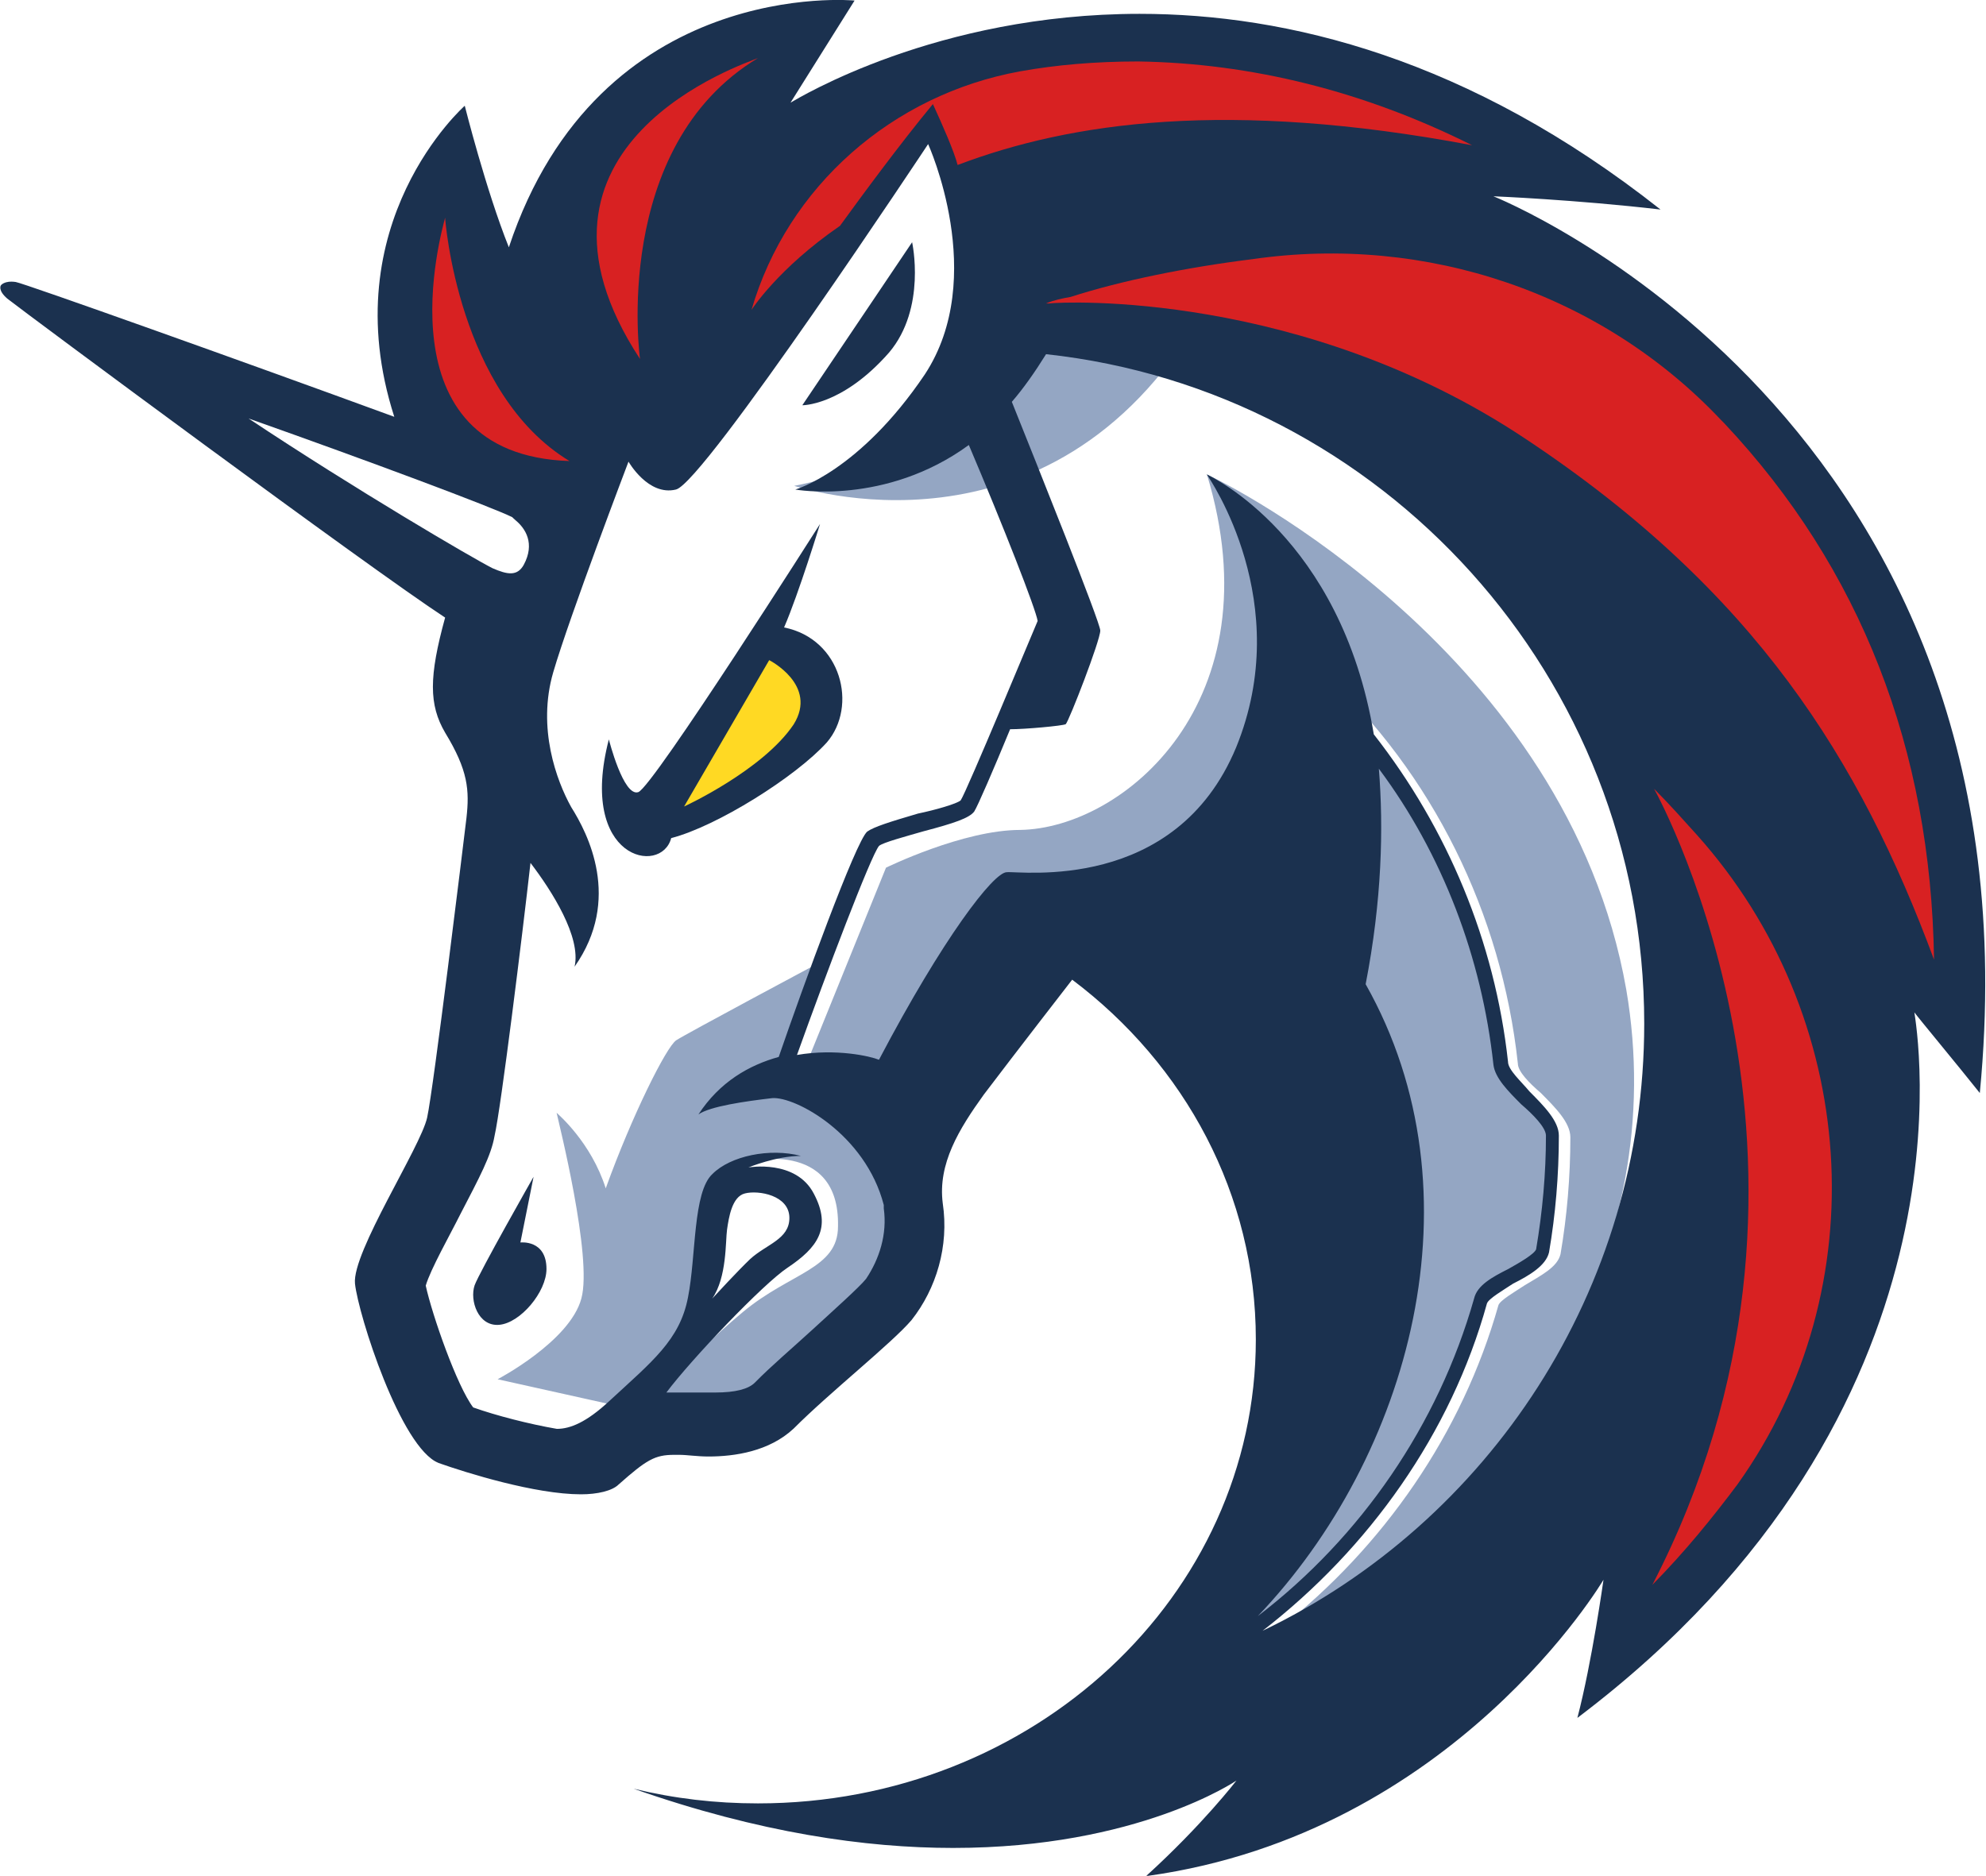
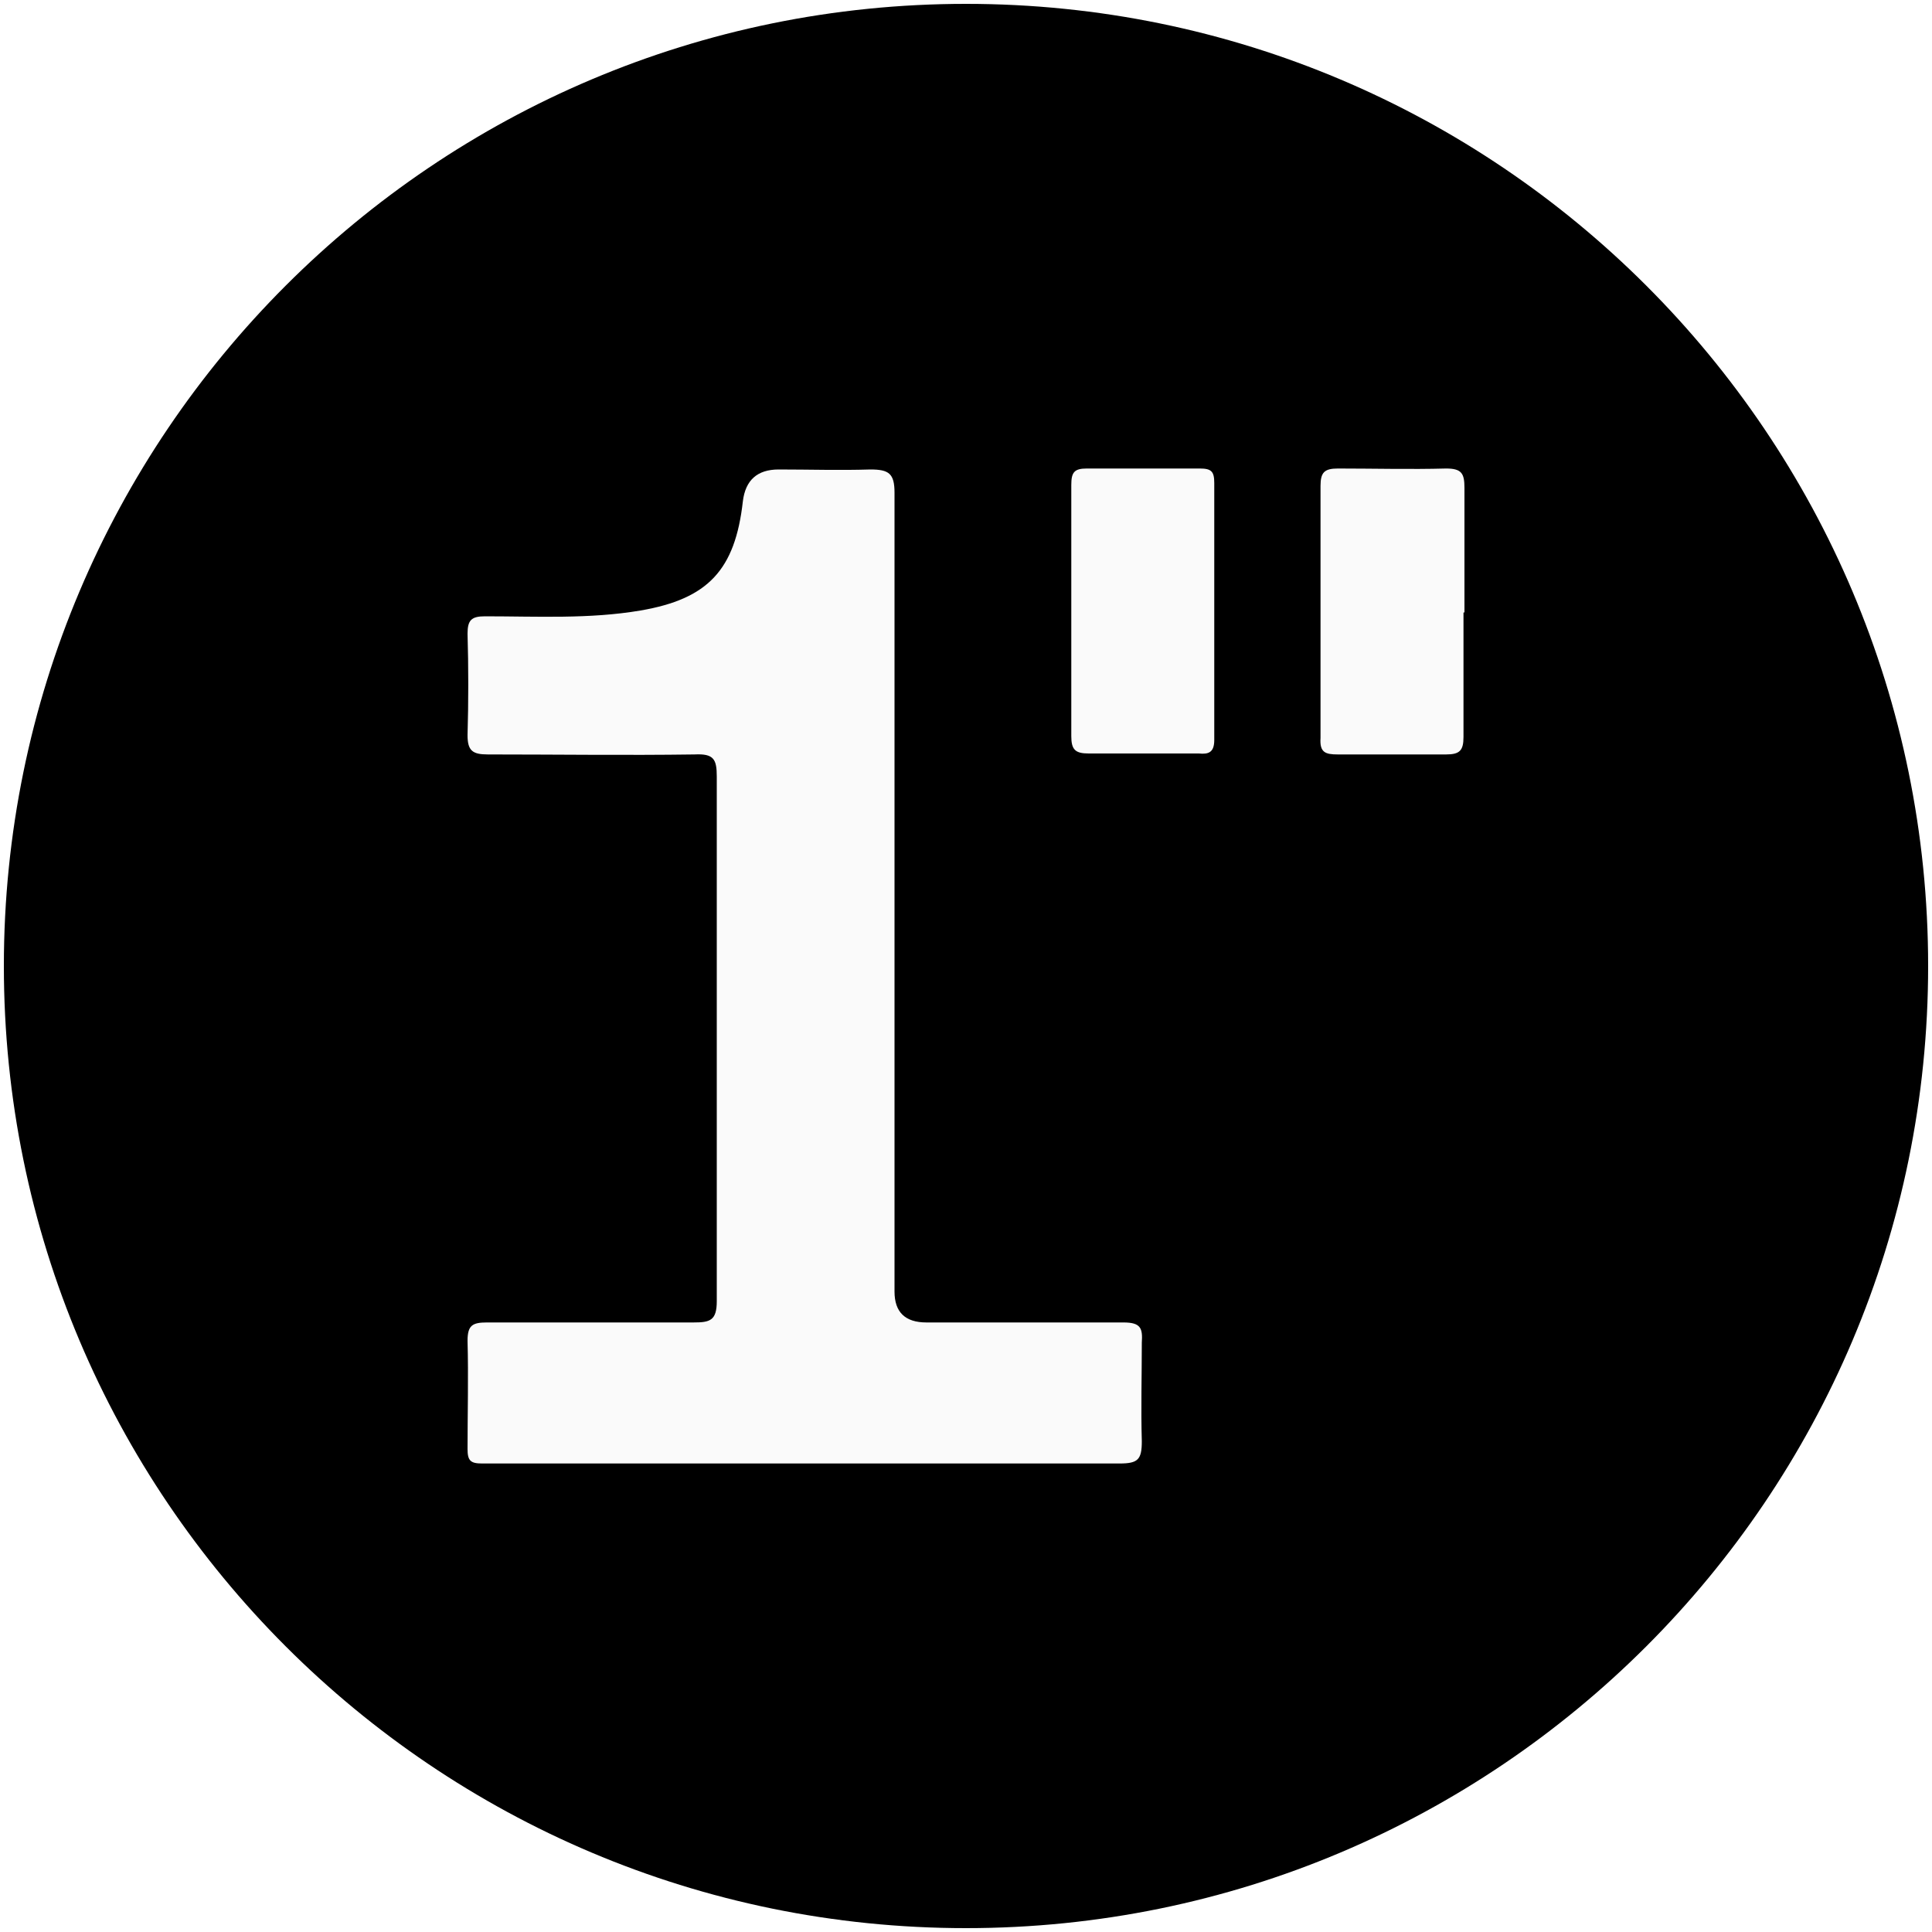
- <svg xmlns="http://www.w3.org/2000/svg" width="200px" height="px" viewBox="0 0 199 188" version="1.1">
-   <g id="surface1">
-     <path style=" stroke:none;fill-rule:nonzero;fill:rgb(100%,100%,100%);fill-opacity:1;" d="M 47.387 103.582 L 52.648 63.871 L 7.008 32.051 L 48.711 46.238 L 58.559 31.059 L 94.52 8.648 L 173.785 52.512 L 177.895 119.438 L 142.582 168.727 L 114.668 173.02 L 129.102 146.484 L 129.102 120.934 L 118.605 100.98 L 107.941 93.887 L 91.535 110.871 L 91.535 128.848 L 78.734 140.887 L 62.469 142.867 L 55.266 146.965 L 43.449 143.176 L 38.523 125.371 L 47.387 112.852 Z M 47.387 103.582 " />
-     <path style=" stroke:none;fill-rule:nonzero;fill:rgb(58.039%,65.098%,76.471%);fill-opacity:1;" d="M 120.266 31.711 C 111.57 29.902 102.062 30.383 102.062 30.383 C 102.062 30.383 98.938 44.879 79.578 48.695 C 79.719 48.695 105.156 57.43 120.266 31.711 Z M 120.266 31.711 " />
-     <path style=" stroke:none;fill-rule:nonzero;fill:rgb(58.039%,65.098%,76.471%);fill-opacity:1;" d="M 128.145 163.27 C 138.641 155.02 146.52 143.656 150.148 130.797 C 150.32 130.316 151.781 129.469 152.766 128.82 C 154.398 127.828 156.059 127.012 156.367 125.684 C 157.016 121.895 157.352 117.938 157.352 113.98 C 157.352 112.512 155.863 111.016 154.398 109.543 C 153.246 108.555 152.09 107.395 152.09 106.578 C 150.461 91.57 143.566 77.551 132.562 67.348 L 131.41 68.508 C 142.074 78.57 148.969 92.246 150.461 106.746 C 150.629 108.074 151.922 109.375 153.246 110.703 C 154.398 111.691 155.723 113.191 155.723 113.84 C 155.723 117.629 155.383 121.414 154.734 125.203 C 154.566 125.852 153.105 126.531 151.949 127.18 C 150.32 128 148.828 128.82 148.516 130.148 C 144.578 144.164 135.547 156.375 123.559 164.289 C 125.695 159.68 132.422 144.676 136.023 137.07 L 135.375 112.68 L 114.527 92.418 L 102.707 94.055 L 89.734 115.168 C 89.734 115.168 95.812 122.914 87.258 131.984 C 78.902 140.887 72.316 142.867 72.316 142.867 L 66.238 139.559 C 68.039 137.242 71.672 133.793 74.457 131.477 C 79.211 127.52 83.969 127.18 83.969 122.914 C 84.164 113.98 74.625 116.441 74.625 116.441 L 71.164 119.746 L 69.703 131.957 L 62.496 141.027 L 61.684 140.859 L 49.863 138.23 C 49.863 138.23 57.094 134.441 58.25 130.148 C 59.402 126.02 55.941 112.344 55.773 111.523 C 55.941 111.691 59.234 114.488 60.695 119.098 C 63.312 111.832 66.773 104.91 67.758 104.258 C 68.746 103.609 82.027 96.516 82.027 96.516 L 77.609 108.215 L 80.898 106.406 L 88.777 86.961 C 88.777 86.961 96.488 83.176 102.23 83.176 C 112.555 83.008 127.836 70.316 120.941 47.566 C 122.91 48.387 157.043 65.539 162.953 99.172 C 167.371 125.031 152.766 149.254 128.145 163.27 Z M 128.145 163.27 " />
-     <path style=" stroke:none;fill-rule:nonzero;fill:rgb(10.588%,19.216%,30.98%);fill-opacity:1;" d="M 89.09 35.328 C 92.859 30.863 91.395 24.277 91.395 24.277 L 80.395 40.613 C 80.227 40.613 84.305 40.781 89.09 35.328 Z M 89.09 35.328 " />
-     <path style=" stroke:none;fill-rule:nonzero;fill:rgb(10.588%,19.216%,30.98%);fill-opacity:1;" d="M 52.145 124.523 L 53.465 117.938 C 53.465 117.938 48.035 127.492 47.555 128.82 C 47.051 130.316 47.895 132.945 50.004 132.777 C 52.145 132.605 54.758 129.469 54.758 127.18 C 54.758 124.211 52.145 124.523 52.145 124.523 Z M 52.145 124.523 " />
-     <path style=" stroke:none;fill-rule:nonzero;fill:rgb(10.588%,19.216%,30.98%);fill-opacity:1;" d="M 149.645 19.672 C 149.645 19.672 157.859 20.008 166.387 21 C 147.168 5.82 128.961 1.387 114.188 1.387 C 93.844 1.387 80.055 9.809 79.211 10.289 L 85.629 0.055 C 85.629 0.055 60.023 -2.43 50.988 24.785 C 48.68 19.02 46.57 10.598 46.57 10.598 C 46.57 10.598 33.262 22.328 39.508 41.773 C 24.23 36.176 2.422 28.402 1.578 28.262 C 0.426 28.094 0.086 28.602 0.086 28.602 C 0.086 28.602 -0.25 29.082 0.734 29.93 C 2.562 31.371 37.031 56.949 44.602 61.895 C 42.969 67.828 42.969 70.629 44.602 73.426 C 46.91 77.211 47.051 79.191 46.738 81.988 C 46.402 84.785 43.449 109.035 42.801 112.004 C 42.152 114.969 35.258 125.512 35.57 128.648 C 35.906 131.785 40.156 145.125 43.953 146.625 C 46.738 147.613 53.633 149.762 58.219 149.762 C 59.852 149.762 61.344 149.422 61.992 148.773 C 64.777 146.312 65.594 145.805 67.562 145.805 C 67.73 145.805 67.898 145.805 68.039 145.805 C 68.855 145.805 69.844 145.973 70.996 145.973 C 73.613 145.973 77.074 145.465 79.523 143.176 C 83.125 139.559 89.371 134.613 91.34 132.297 C 93.816 129.156 95.109 124.891 94.465 120.594 C 93.957 116.637 96.094 113.16 98.57 109.715 C 101.695 105.586 107.434 98.184 107.434 98.184 C 118.773 106.719 125.836 119.746 125.836 134.246 C 125.836 159.965 103.523 180.738 75.949 180.738 C 71.672 180.738 67.59 180.258 63.484 179.266 C 76.117 183.703 86.781 185.203 95.504 185.203 C 114.047 185.203 123.895 178.449 123.895 178.449 C 123.895 178.449 120.465 182.914 114.863 188 C 115.031 188 115.031 188 115.031 188 C 145.73 183.703 160.672 158.324 160.672 158.324 C 160.672 158.324 159.52 166.578 158.055 172.172 C 198.887 141.34 191.992 102.762 191.824 101.461 C 192.16 101.941 196.27 106.887 198.379 109.543 C 204.965 41.602 149.645 19.672 149.645 19.672 Z M 86.781 128.168 C 86.133 128.988 83.348 131.477 81.379 133.285 C 79.41 135.094 77.27 136.902 75.637 138.57 C 74.992 139.219 73.668 139.559 71.699 139.559 C 71.051 139.559 70.375 139.559 69.898 139.559 C 69.559 139.559 69.25 139.559 68.914 139.559 C 68.574 139.559 68.406 139.559 68.266 139.559 C 67.758 139.559 67.281 139.559 66.773 139.559 C 69.25 136.254 76.453 128.676 78.93 127.039 C 81.887 125.059 83.375 123.082 81.547 119.633 C 79.746 116.156 74.992 117.004 74.992 117.004 C 74.992 117.004 77.777 115.848 80.254 115.848 C 77.129 115.027 73.191 115.848 71.391 117.656 C 69.418 119.465 69.758 125.906 68.941 130.008 C 68.125 134.301 65.34 136.449 61.062 140.406 C 58.754 142.555 57.125 143.203 55.801 143.203 C 53.016 142.723 49.723 141.875 47.414 141.055 C 45.785 138.91 43.309 131.816 42.66 128.848 C 43.137 127.207 45.109 123.73 46.094 121.754 C 48.062 117.965 49.215 115.82 49.555 113.84 C 50.199 111.043 52.34 93.719 53.156 86.48 C 55.293 89.281 58.25 93.914 57.574 96.883 C 62.328 90.129 58.895 83.516 57.234 80.887 C 55.773 78.258 53.805 72.973 55.434 67.379 C 57.066 61.781 62.977 46.266 62.977 46.266 C 62.977 46.266 64.945 49.742 67.73 49.062 C 70.516 48.414 93 14.441 93 14.441 C 93 14.441 99.078 27.781 92.664 37.531 C 86.105 47.254 79.691 49.062 79.691 49.062 C 79.691 49.062 88.723 50.703 97.078 44.598 C 100.512 52.68 103.805 61.074 103.973 62.234 C 103.469 63.391 96.91 79.219 96.266 80.207 C 95.926 80.547 93.648 81.195 91.988 81.535 C 89.203 82.355 87.57 82.863 86.895 83.344 C 85.738 84.336 80.477 98.832 78.031 105.926 C 75.074 106.746 72.121 108.414 69.984 111.691 C 71.137 110.871 74.738 110.363 77.383 110.055 C 79.691 109.883 86.727 113.672 88.555 120.766 C 88.555 120.934 88.555 120.934 88.555 121.102 C 88.918 123.703 88.105 126.191 86.781 128.168 Z M 71.363 130.148 C 72.852 128 72.684 124.383 72.852 123.223 C 73.023 122.062 73.332 119.918 74.652 119.605 C 75.977 119.266 79.098 119.773 79.098 122.062 C 79.098 124.211 76.793 124.691 75.16 126.191 C 73.977 127.32 71.672 129.809 71.363 130.148 Z M 136.84 98.637 C 138.473 90.242 138.641 82.977 138.164 77.043 C 144.551 85.605 148.488 96.008 149.645 106.719 C 149.812 108.047 151.105 109.348 152.43 110.676 C 153.582 111.664 154.906 112.992 154.906 113.812 C 154.906 117.598 154.566 121.387 153.922 125.203 C 153.75 125.684 152.289 126.531 151.133 127.18 C 149.504 128 148.012 128.82 147.703 130.148 C 144.102 142.836 136.363 154.059 126.035 161.969 C 141.285 145.973 148.656 119.578 136.84 98.637 Z M 126.512 163.441 C 137.176 155.188 145.395 143.656 148.996 130.629 C 149.164 130.148 150.629 129.301 151.613 128.648 C 153.246 127.828 154.906 126.84 155.215 125.512 C 155.863 121.727 156.199 117.77 156.199 113.812 C 156.199 112.344 154.707 110.844 153.246 109.375 C 152.43 108.387 151.105 107.227 151.105 106.406 C 149.785 94.367 145.027 83.008 137.656 73.594 C 134.363 53.812 121.25 47.707 120.914 47.535 C 121.25 48.047 129.777 60.395 123.867 74.895 C 117.789 89.562 102.203 87.273 100.879 87.414 C 99.555 87.414 94.492 94 88.074 106.211 C 87.258 105.871 83.797 105.051 79.859 105.73 C 82.812 97.477 87.258 85.777 88.074 84.785 C 88.414 84.449 90.863 83.797 92.523 83.316 C 95.645 82.496 97.109 81.988 97.613 81.34 C 97.953 80.828 99.586 77.043 101.215 73.086 C 102.707 73.086 106.477 72.746 106.789 72.578 C 107.125 72.238 110.25 64.184 110.25 63.195 C 110.25 62.375 103.832 46.379 101.387 40.273 C 102.539 38.945 103.691 37.305 104.816 35.496 C 138.473 39.145 164.754 67.828 164.754 102.59 C 164.754 129.301 149.164 152.559 126.512 163.441 Z M 126.512 163.441 " />
-     <path style=" stroke:none;fill-rule:nonzero;fill:rgb(10.588%,19.216%,30.98%);fill-opacity:1;" d="M 82.844 74.414 C 85.965 70.797 84.332 64.043 78.566 62.883 C 80.055 59.434 82.168 52.512 82.168 52.512 C 82.168 52.512 65.426 78.879 63.961 79.387 C 62.469 79.898 61.008 74.102 61.008 74.102 C 57.883 86.145 66.27 87.781 67.254 83.996 C 71.84 82.809 79.719 77.863 82.844 74.414 Z M 82.844 74.414 " />
-     <path style=" stroke:none;fill-rule:nonzero;fill:rgb(100%,85.098%,13.725%);fill-opacity:1;" d="M 68.547 80.828 L 77.074 66.16 C 77.074 66.16 81.996 68.648 79.523 72.605 C 76.426 77.211 68.547 80.828 68.547 80.828 Z M 68.547 80.828 " />
-     <path style=" stroke:none;fill-rule:nonzero;fill:rgb(84.706%,12.941%,13.333%);fill-opacity:1;" d="M 174.094 148.773 C 171.621 152.078 168.832 155.527 165.57 158.832 C 186.73 117.938 166.555 80.52 165.738 79.051 C 167.23 80.547 168.691 82.188 170.016 83.656 C 186.25 101.773 188.223 128.988 174.094 148.773 Z M 174.094 148.773 " />
-     <path style=" stroke:none;fill-rule:nonzero;fill:rgb(84.706%,12.941%,13.333%);fill-opacity:1;" d="M 193.793 96.176 C 186.391 76.223 175.895 59.238 152.766 43.918 C 130.453 29.082 106.477 30.242 105.156 30.41 C 104.988 30.41 104.816 30.41 104.816 30.41 C 105.633 30.07 106.449 29.902 107.266 29.762 C 112.359 28.121 118.914 26.793 125.5 25.973 C 142.918 23.457 160.477 29.395 172.465 42.109 C 172.633 42.281 172.633 42.281 172.801 42.449 C 186.422 56.949 193.484 75.062 193.793 96.176 Z M 193.793 96.176 " />
-     <path style=" stroke:none;fill-rule:nonzero;fill:rgb(84.706%,12.941%,13.333%);fill-opacity:1;" d="M 147.504 14.555 C 123.051 9.949 107.293 12.238 95.953 16.535 C 95.617 15.203 94.465 12.578 93.477 10.43 C 90.074 14.555 86.445 19.5 84.164 22.637 C 77.918 26.934 75.301 31.059 75.301 31.059 C 78.902 18.68 89.426 9.469 102.23 7.148 C 105.832 6.5 109.77 6.16 114.047 6.16 C 125.359 6.332 136.672 9.129 147.504 14.555 Z M 147.504 14.555 " />
-     <path style=" stroke:none;fill-rule:nonzero;fill:rgb(84.706%,12.941%,13.333%);fill-opacity:1;" d="M 57.066 46.207 C 37.875 45.559 44.266 23.117 44.602 21.82 C 44.602 21.988 45.895 39.453 57.066 46.207 Z M 57.066 46.207 " />
-     <path style=" stroke:none;fill-rule:nonzero;fill:rgb(84.706%,12.941%,13.333%);fill-opacity:1;" d="M 75.949 5.82 C 61.176 14.723 64.129 35.977 64.129 35.977 C 50.004 14.414 74.793 6.332 75.949 5.82 Z M 75.949 5.82 " />
-     <path style=" stroke:none;fill-rule:nonzero;fill:rgb(100%,100%,100%);fill-opacity:1;" d="M 51.664 52.145 C 52.648 52.965 53.633 54.461 52.48 56.609 C 51.832 57.77 50.848 57.598 49.355 56.949 C 47.387 55.961 35.57 49.035 24.906 41.941 C 37.059 46.238 49.355 50.844 51.328 51.832 C 51.328 51.832 51.496 52.004 51.664 52.145 Z M 51.664 52.145 " />
+ <svg xmlns="http://www.w3.org/2000/svg" id="Layer_1" data-name="Layer 1" version="1.1" viewBox="0 0 200 200">
+   <defs>
+     <style>
+       .cls-1 {
+         fill: #fafafa;
+       }
+ 
+       .cls-1, .cls-2 {
+         stroke-width: 0px;
+       }
+ 
+       .cls-2 {
+         fill: #000;
+       }
+     </style>
+   </defs>
+   <circle class="cls-2" cx="100" cy="100" r="99.6" />
+   <path class="cls-1" d="M-5.7,208.8c.2.2.3.3.5.5-.4,0-.6,0-.5-.5Z" />
+   <g>
+     <path class="cls-1" d="M92.6,92.8c0,13.6,0,27.3,0,40.9q0,3.2,3.3,3.2c6.8,0,13.6,0,20.4,0,1.8,0,2,.6,1.9,2.1,0,3.4-.1,6.8,0,10.2,0,1.9-.4,2.3-2.3,2.3-18.6,0-37.2,0-55.8,0-3.4,0-6.8,0-10.2,0-1.2,0-1.5-.3-1.5-1.5,0-3.7.1-7.5,0-11.2,0-1.6.5-1.9,2-1.9,7.1,0,14.3,0,21.4,0,1.7,0,2.4-.2,2.4-2.2,0-18.1,0-36.2,0-54.3,0-1.8-.3-2.4-2.3-2.3-7.1.1-14.3,0-21.4,0-1.6,0-2.1-.4-2.1-2,.1-3.5.1-7,0-10.5,0-1.4.4-1.8,1.8-1.8,5.4,0,10.8.3,16.1-.6,7-1.2,9.8-4.2,10.6-11.3q.4-3.3,3.7-3.3c3.2,0,6.3.1,9.5,0,1.9,0,2.5.4,2.5,2.4,0,14,0,27.9,0,41.9Z" />
+     <path class="cls-1" d="M110.9,63.1c0-4.3,0-8.6,0-12.9,0-1.3.3-1.7,1.6-1.7,3.9,0,7.8,0,11.7,0,1.2,0,1.5.3,1.5,1.5,0,8.9,0,17.7,0,26.6,0,1.3-.6,1.5-1.6,1.4-3.8,0-7.6,0-11.4,0-1.4,0-1.8-.4-1.8-1.8,0-4.4,0-8.8,0-13.2Z" />
+     <path class="cls-1" d="M151.5,63.4c0,4.3,0,8.6,0,12.9,0,1.4-.4,1.8-1.8,1.8-3.7,0-7.5,0-11.2,0-1.3,0-1.9-.2-1.8-1.7,0-8.7,0-17.4,0-26.1,0-1.4.4-1.8,1.8-1.8,3.7,0,7.5.1,11.2,0,1.6,0,1.9.5,1.9,2,0,4.3,0,8.6,0,12.9Z" />
  </g>
</svg>
